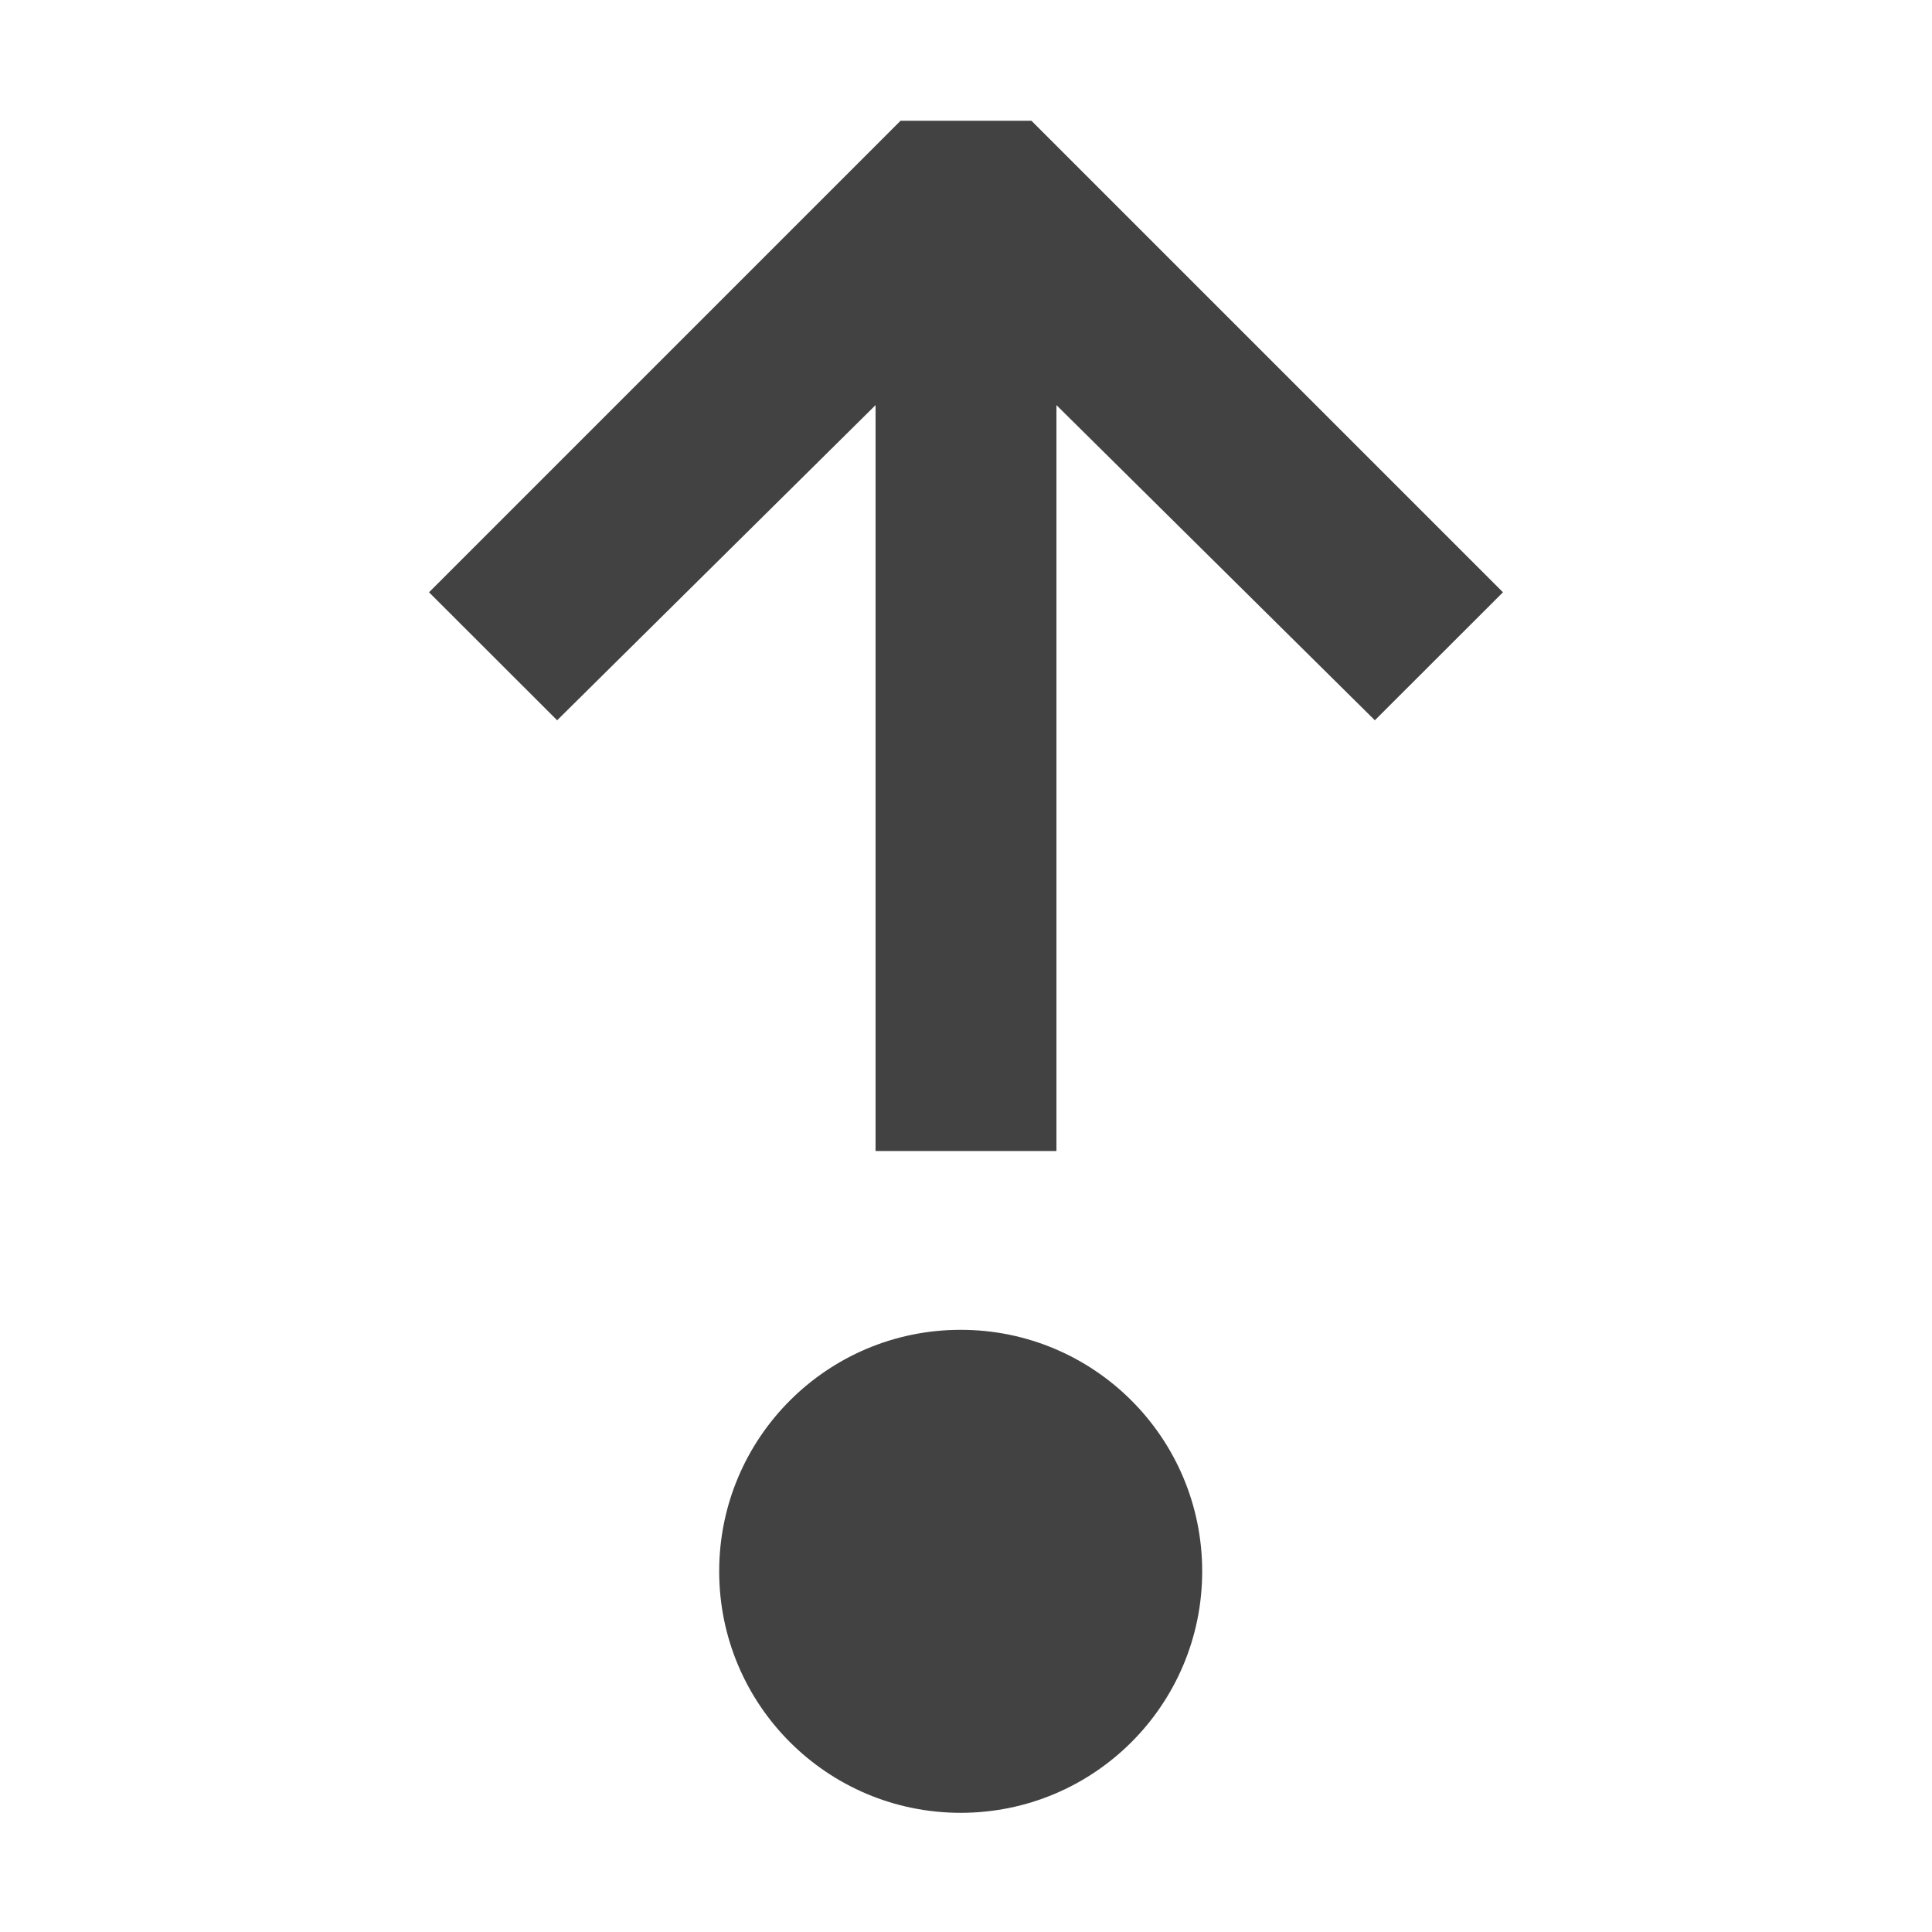
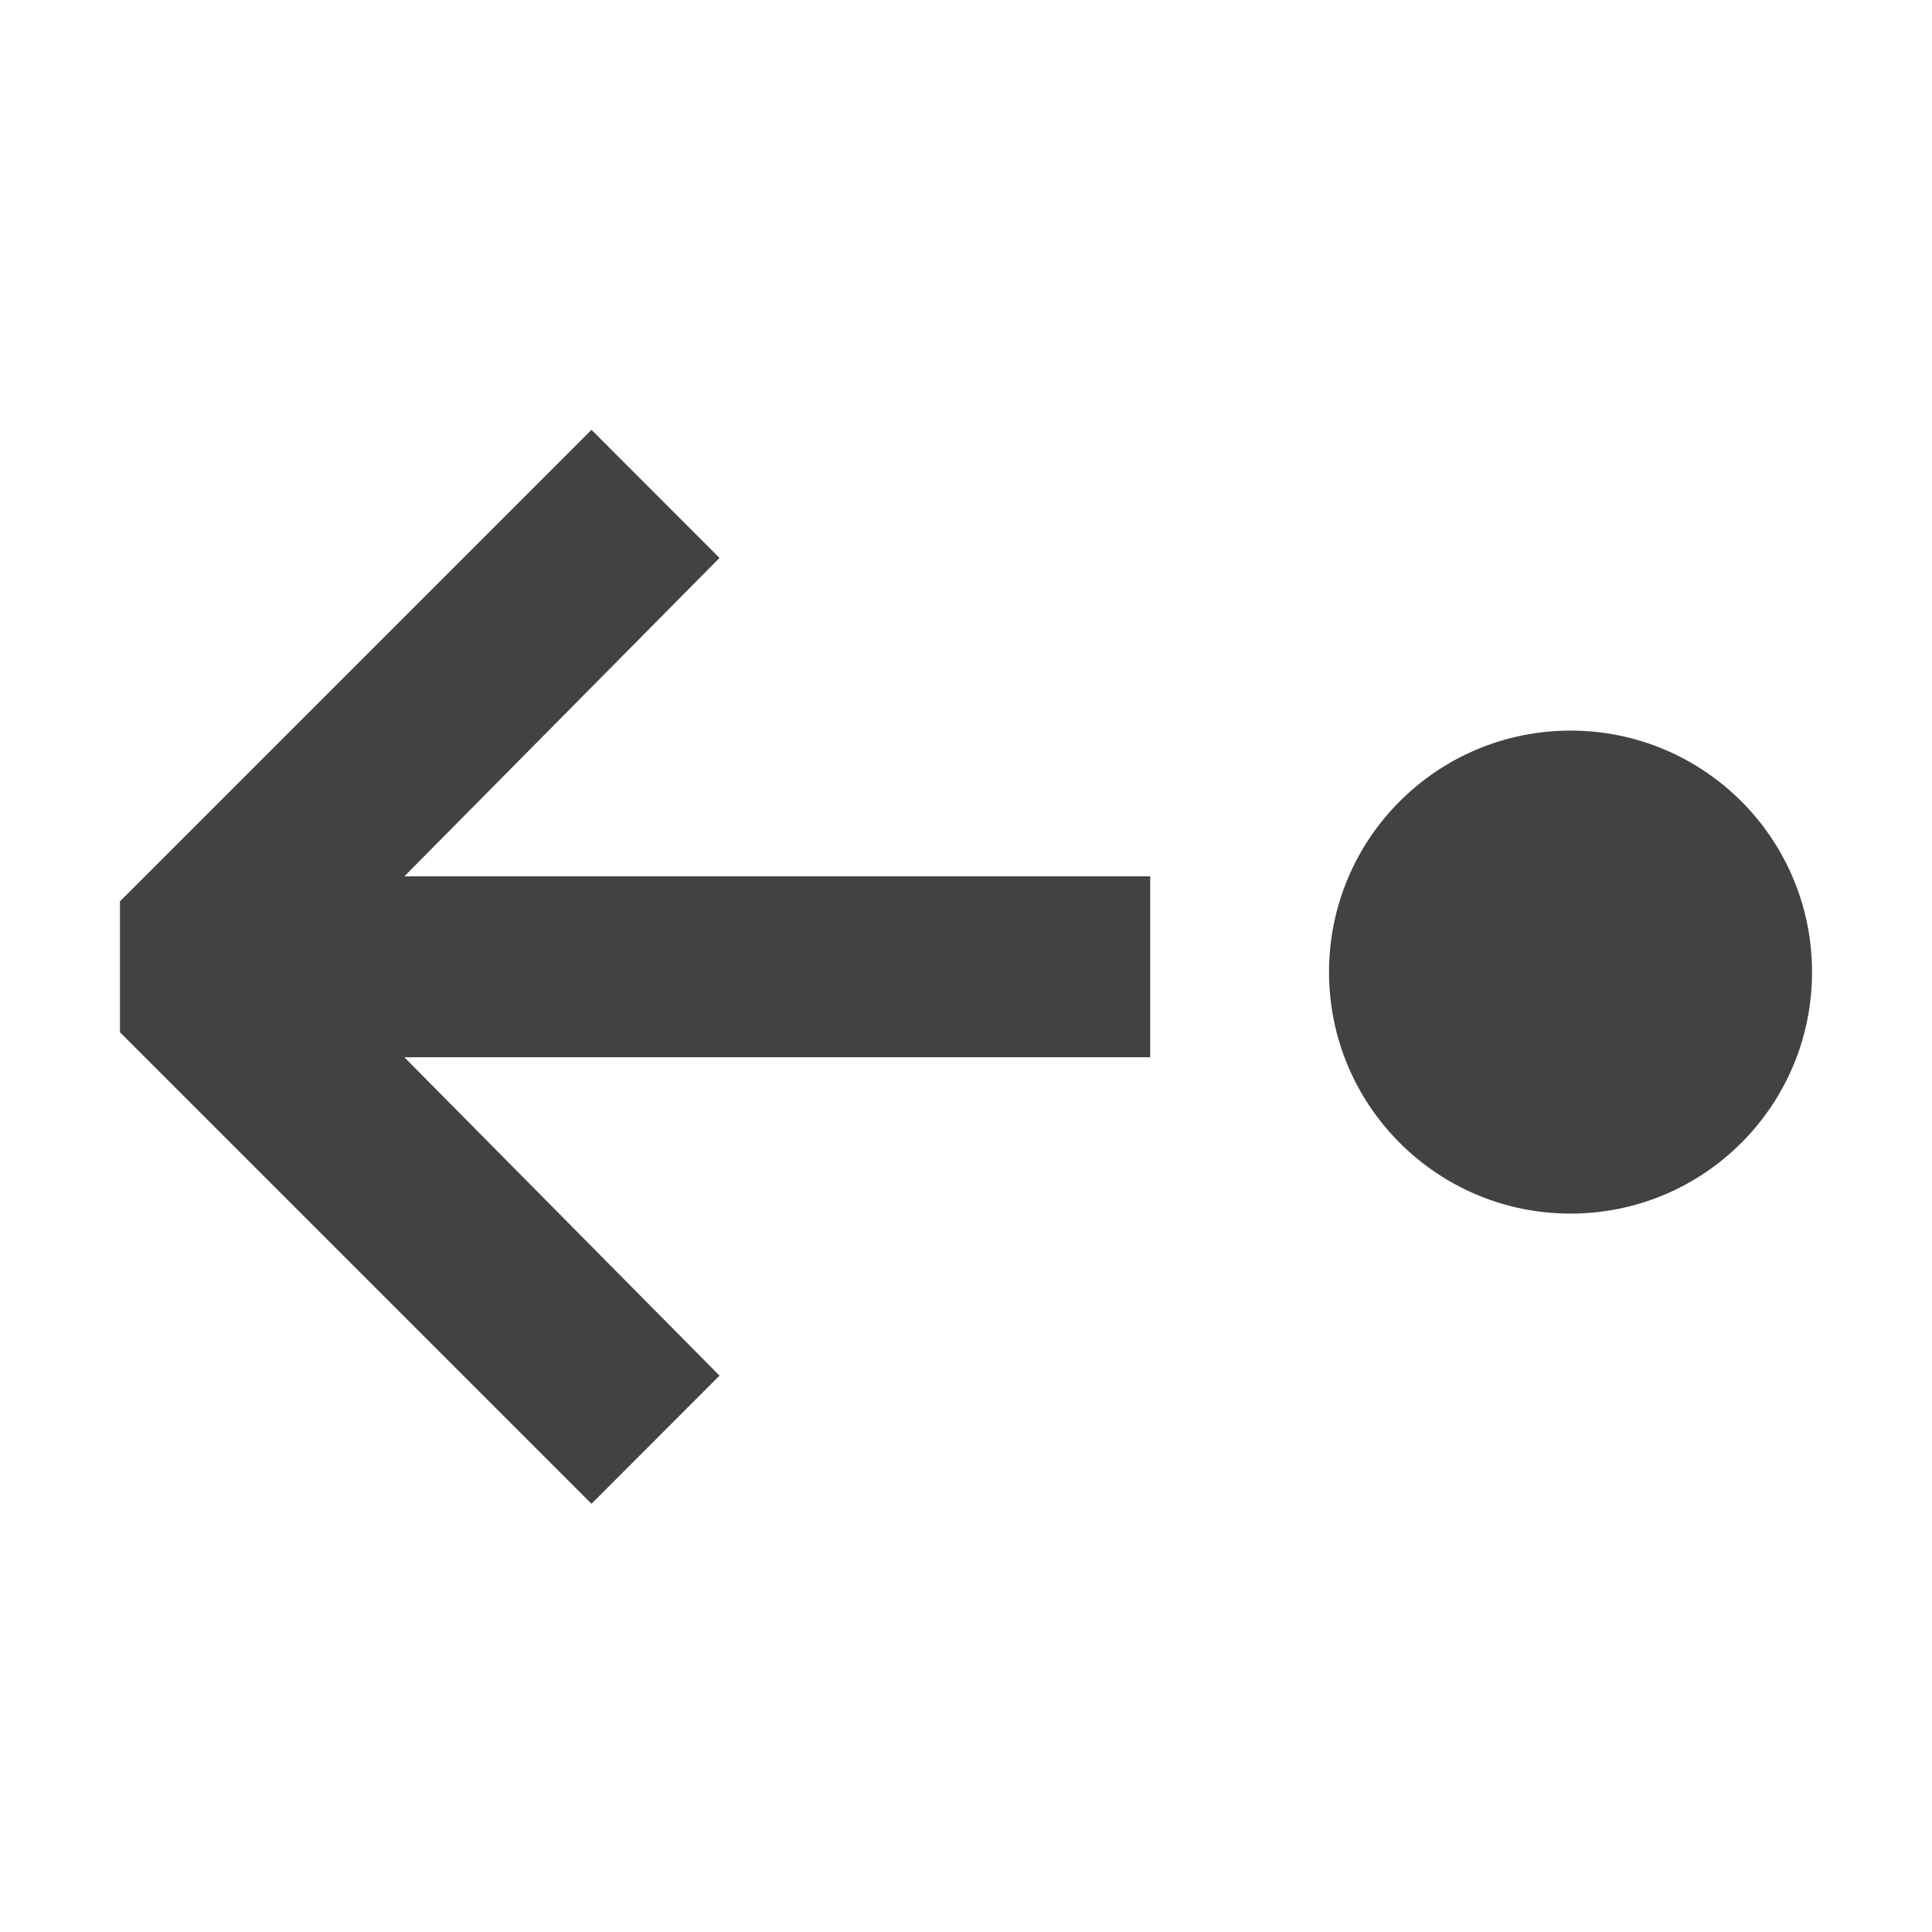
- <svg xmlns="http://www.w3.org/2000/svg" width="16" height="16" viewBox="0 0 16 16" fill="none">
-   <path fill-rule="evenodd" clip-rule="evenodd" d="M8 1H7.458L3.553 4.905L4.614 5.965L7.251 3.355V9.532H8H8.749V3.355L11.386 5.965L12.447 4.905L8.542 1H8ZM9.956 13.013C9.956 14.118 9.061 15.013 7.956 15.013C6.851 15.013 5.956 14.118 5.956 13.013C5.956 11.908 6.851 11.013 7.956 11.013C9.061 11.013 9.956 11.908 9.956 13.013Z" fill="#424242" />
+ <svg xmlns="http://www.w3.org/2000/svg" width="16" height="16" viewBox="0 0 16 16" fill="none" id="svg3404" version="1.1">
+   <defs id="defs3410" />
+   <g id="g3414" transform="matrix(0,-1,1,0,-0.006495,16.00651)">
+     <path id="path3406" d="m 8,1 -0.542,0 -3.905,3.905 1.061,1.06 2.637,-2.61 0,6.177 0.749,0 0.749,0 0,-6.177 2.637,2.61 1.061,-1.06 L 8.542,1 8,1 Z m 1.956,12.013 c 0,1.105 -0.895,2 -2,2 -1.105,0 -2,-0.895 -2,-2 0,-1.105 0.895,-2 2,-2 1.105,0 2,0.895 2,2 z" style="clip-rule:evenodd;fill:#424242;fill-rule:evenodd" />
+   </g>
</svg>
